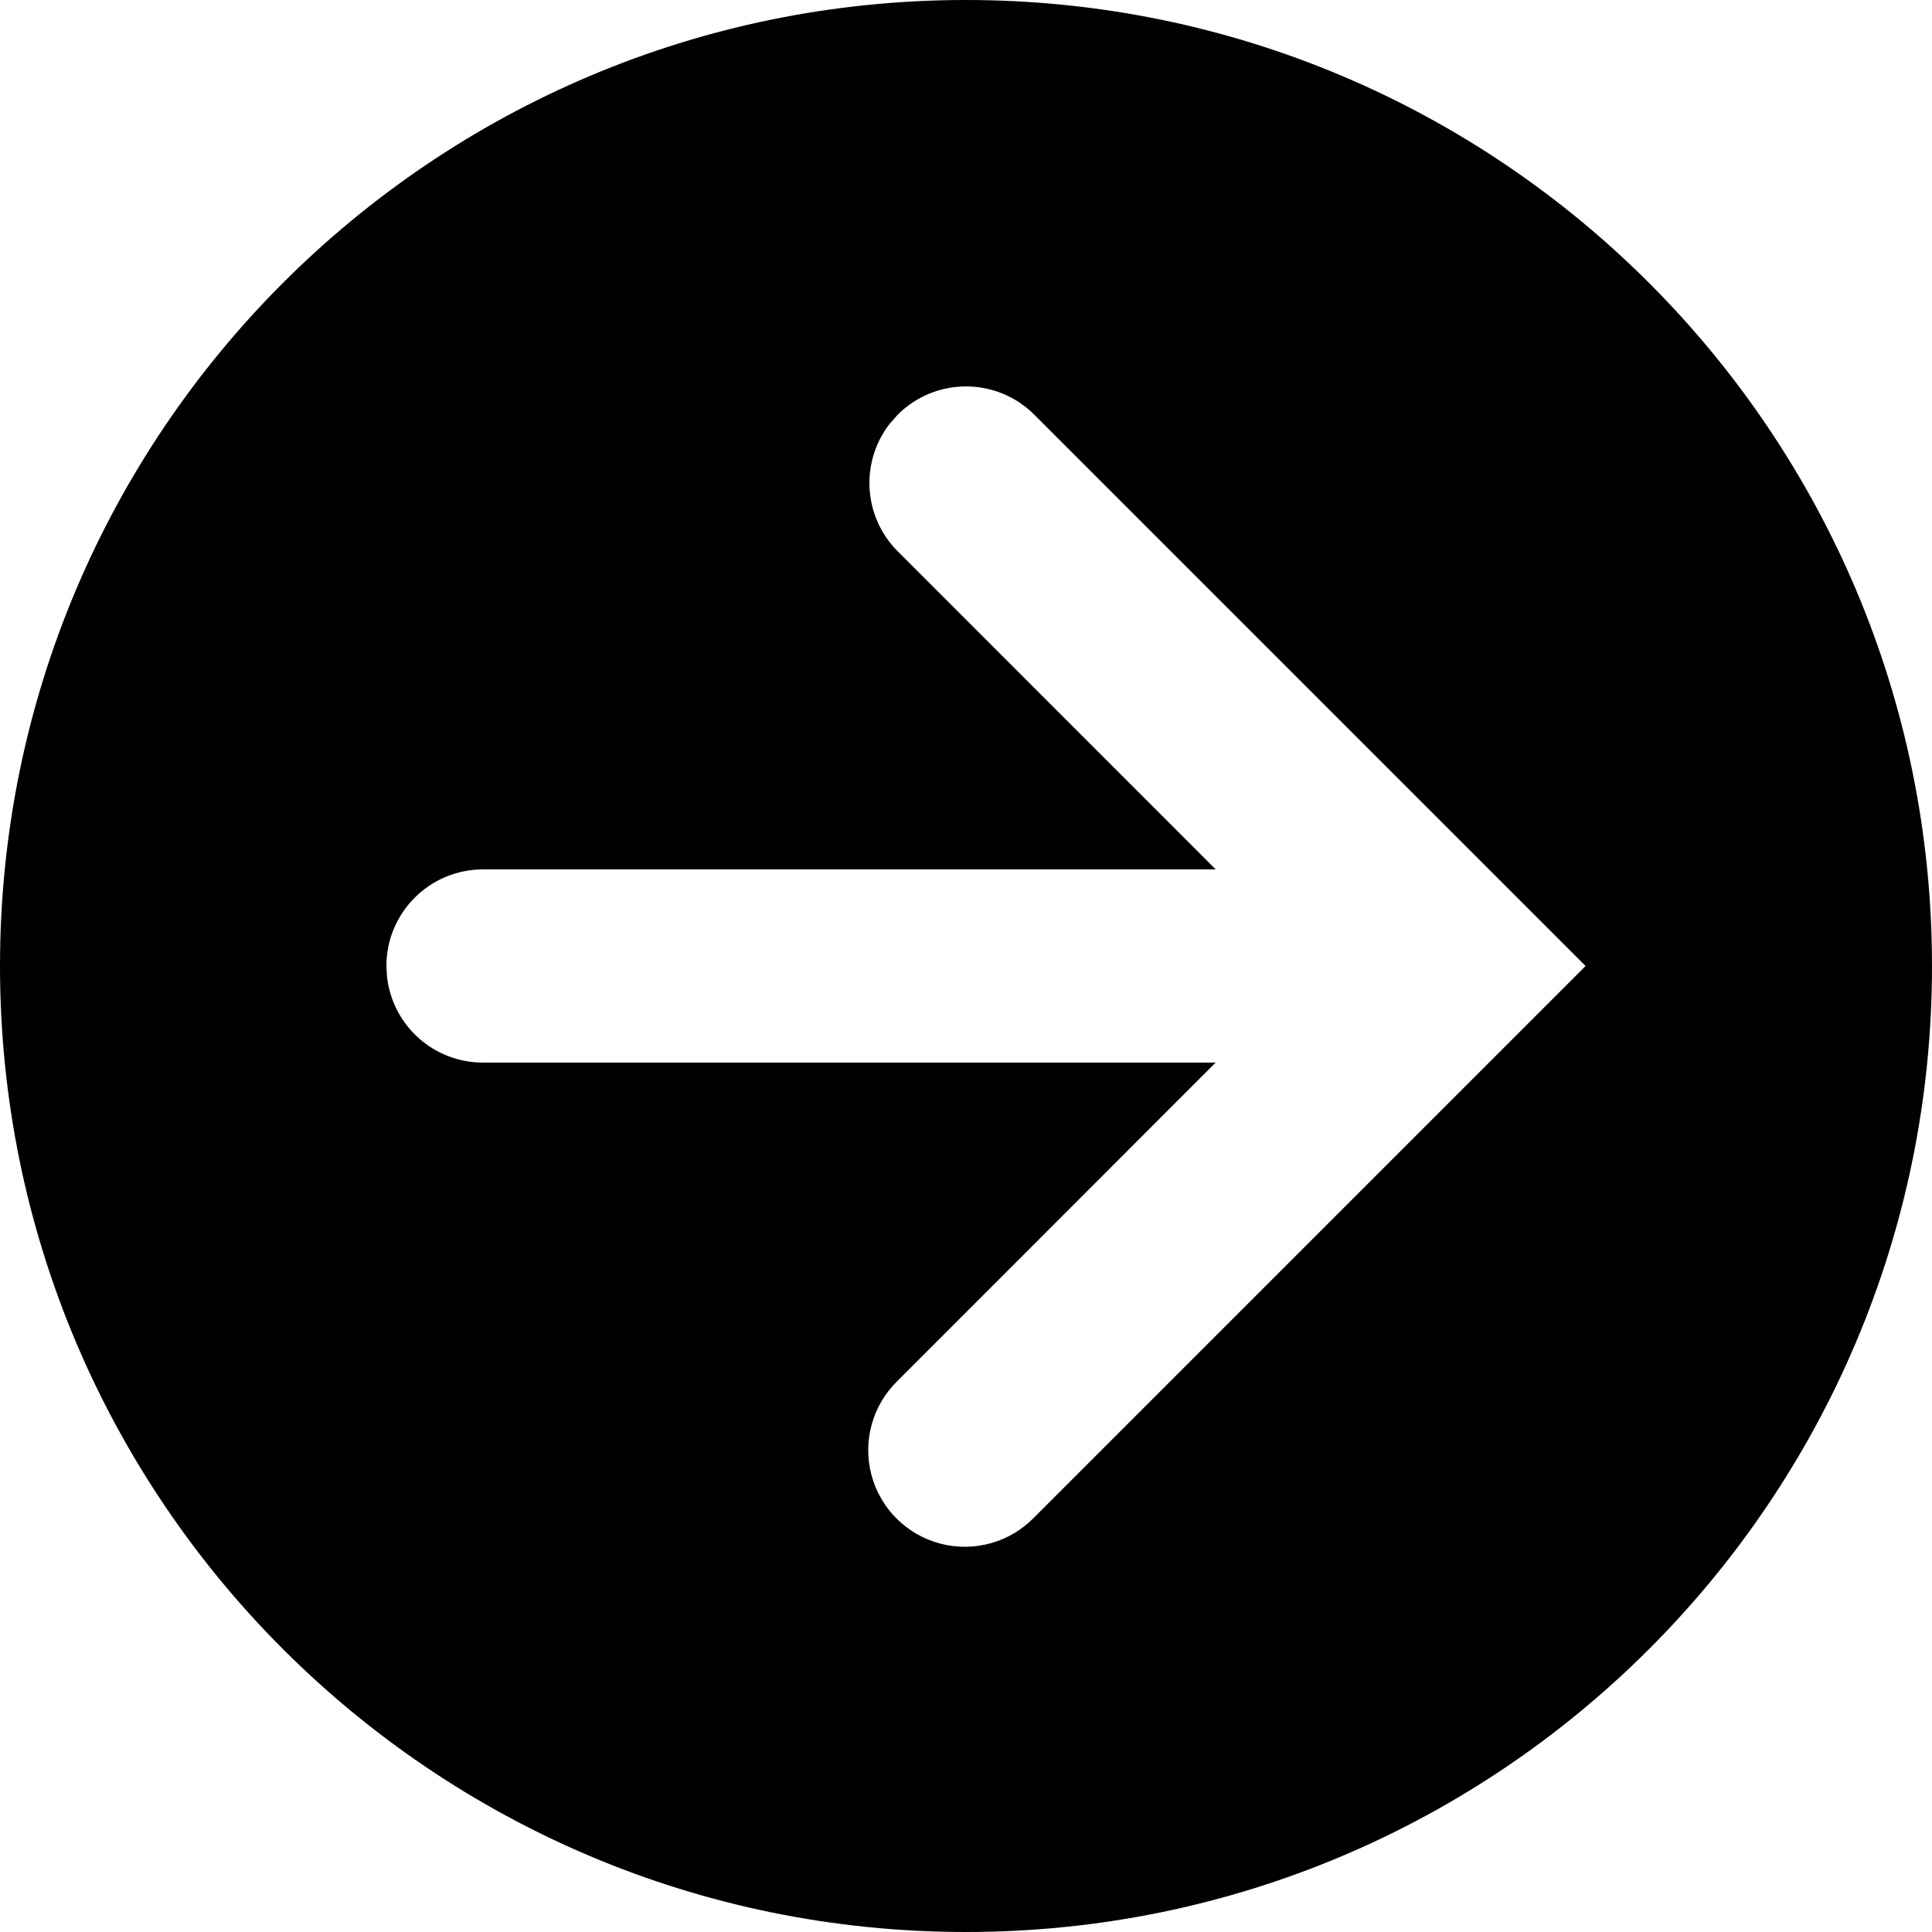
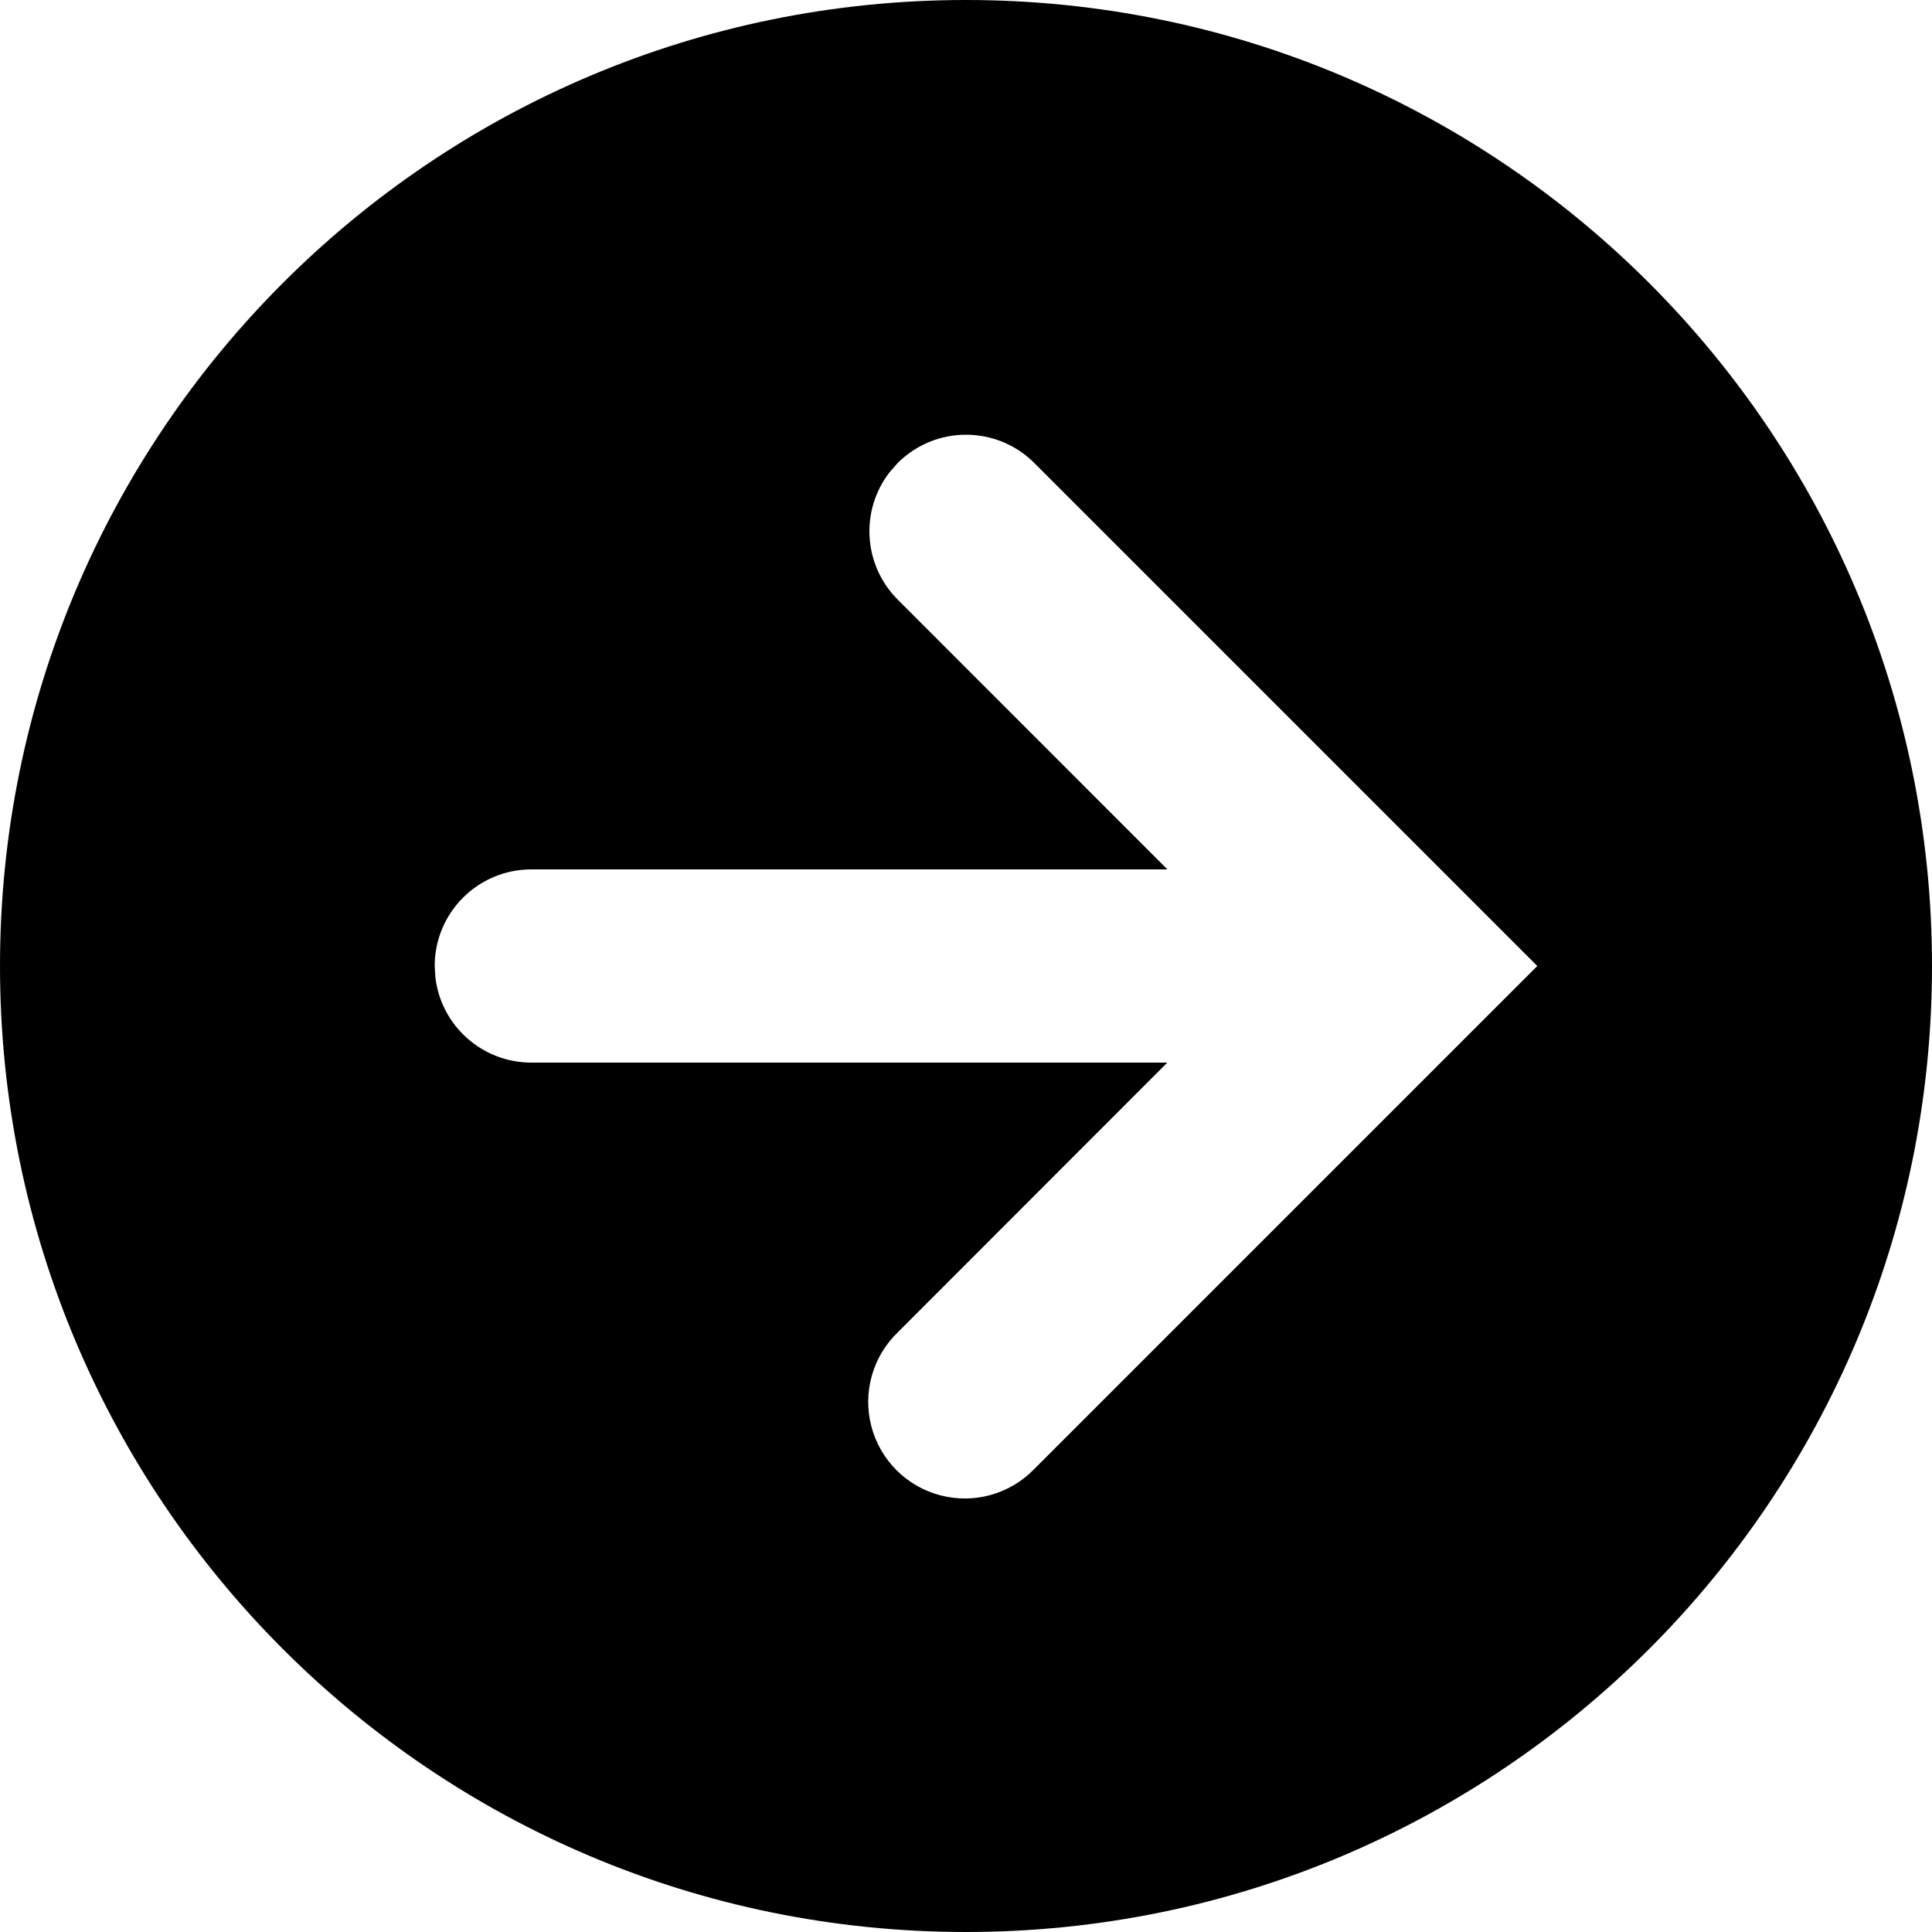
<svg xmlns="http://www.w3.org/2000/svg" viewBox="0 0 20 20">
-   <path fill="currentColor" d="M10 20c5.523 0 10-4.477 10-10S15.523 0 10 0 0 4.477 0 10s4.477 10 10 10ZM9.293 4.293a1 1 0 0 1 1.414 0l5 5 .707.707-5.707 5.707a1 1 0 1 1-1.414-1.414L12.584 11H5a1 1 0 0 1-.993-.883L4 10a1 1 0 0 1 1-1h7.585L9.293 5.707a1 1 0 0 1-.083-1.32l.083-.094Z" />
+   <path fill="currentColor" d="M10 20c5.523 0 10-4.477 10-10S15.523 0 10 0 0 4.477 0 10s4.477 10 10 10ZM9.293 4.793a1 1 0 0 1 1.414 0l4.5 4.5.707.707-5.207 5.207a1 1 0 1 1-1.414-1.414L12.084 11H5.5a1 1 0 0 1-.993-.883L4.5 10a1 1 0 0 1 1-1h6.585L9.293 6.207a1 1 0 0 1-.083-1.32l.083-.094Z" />
</svg>
